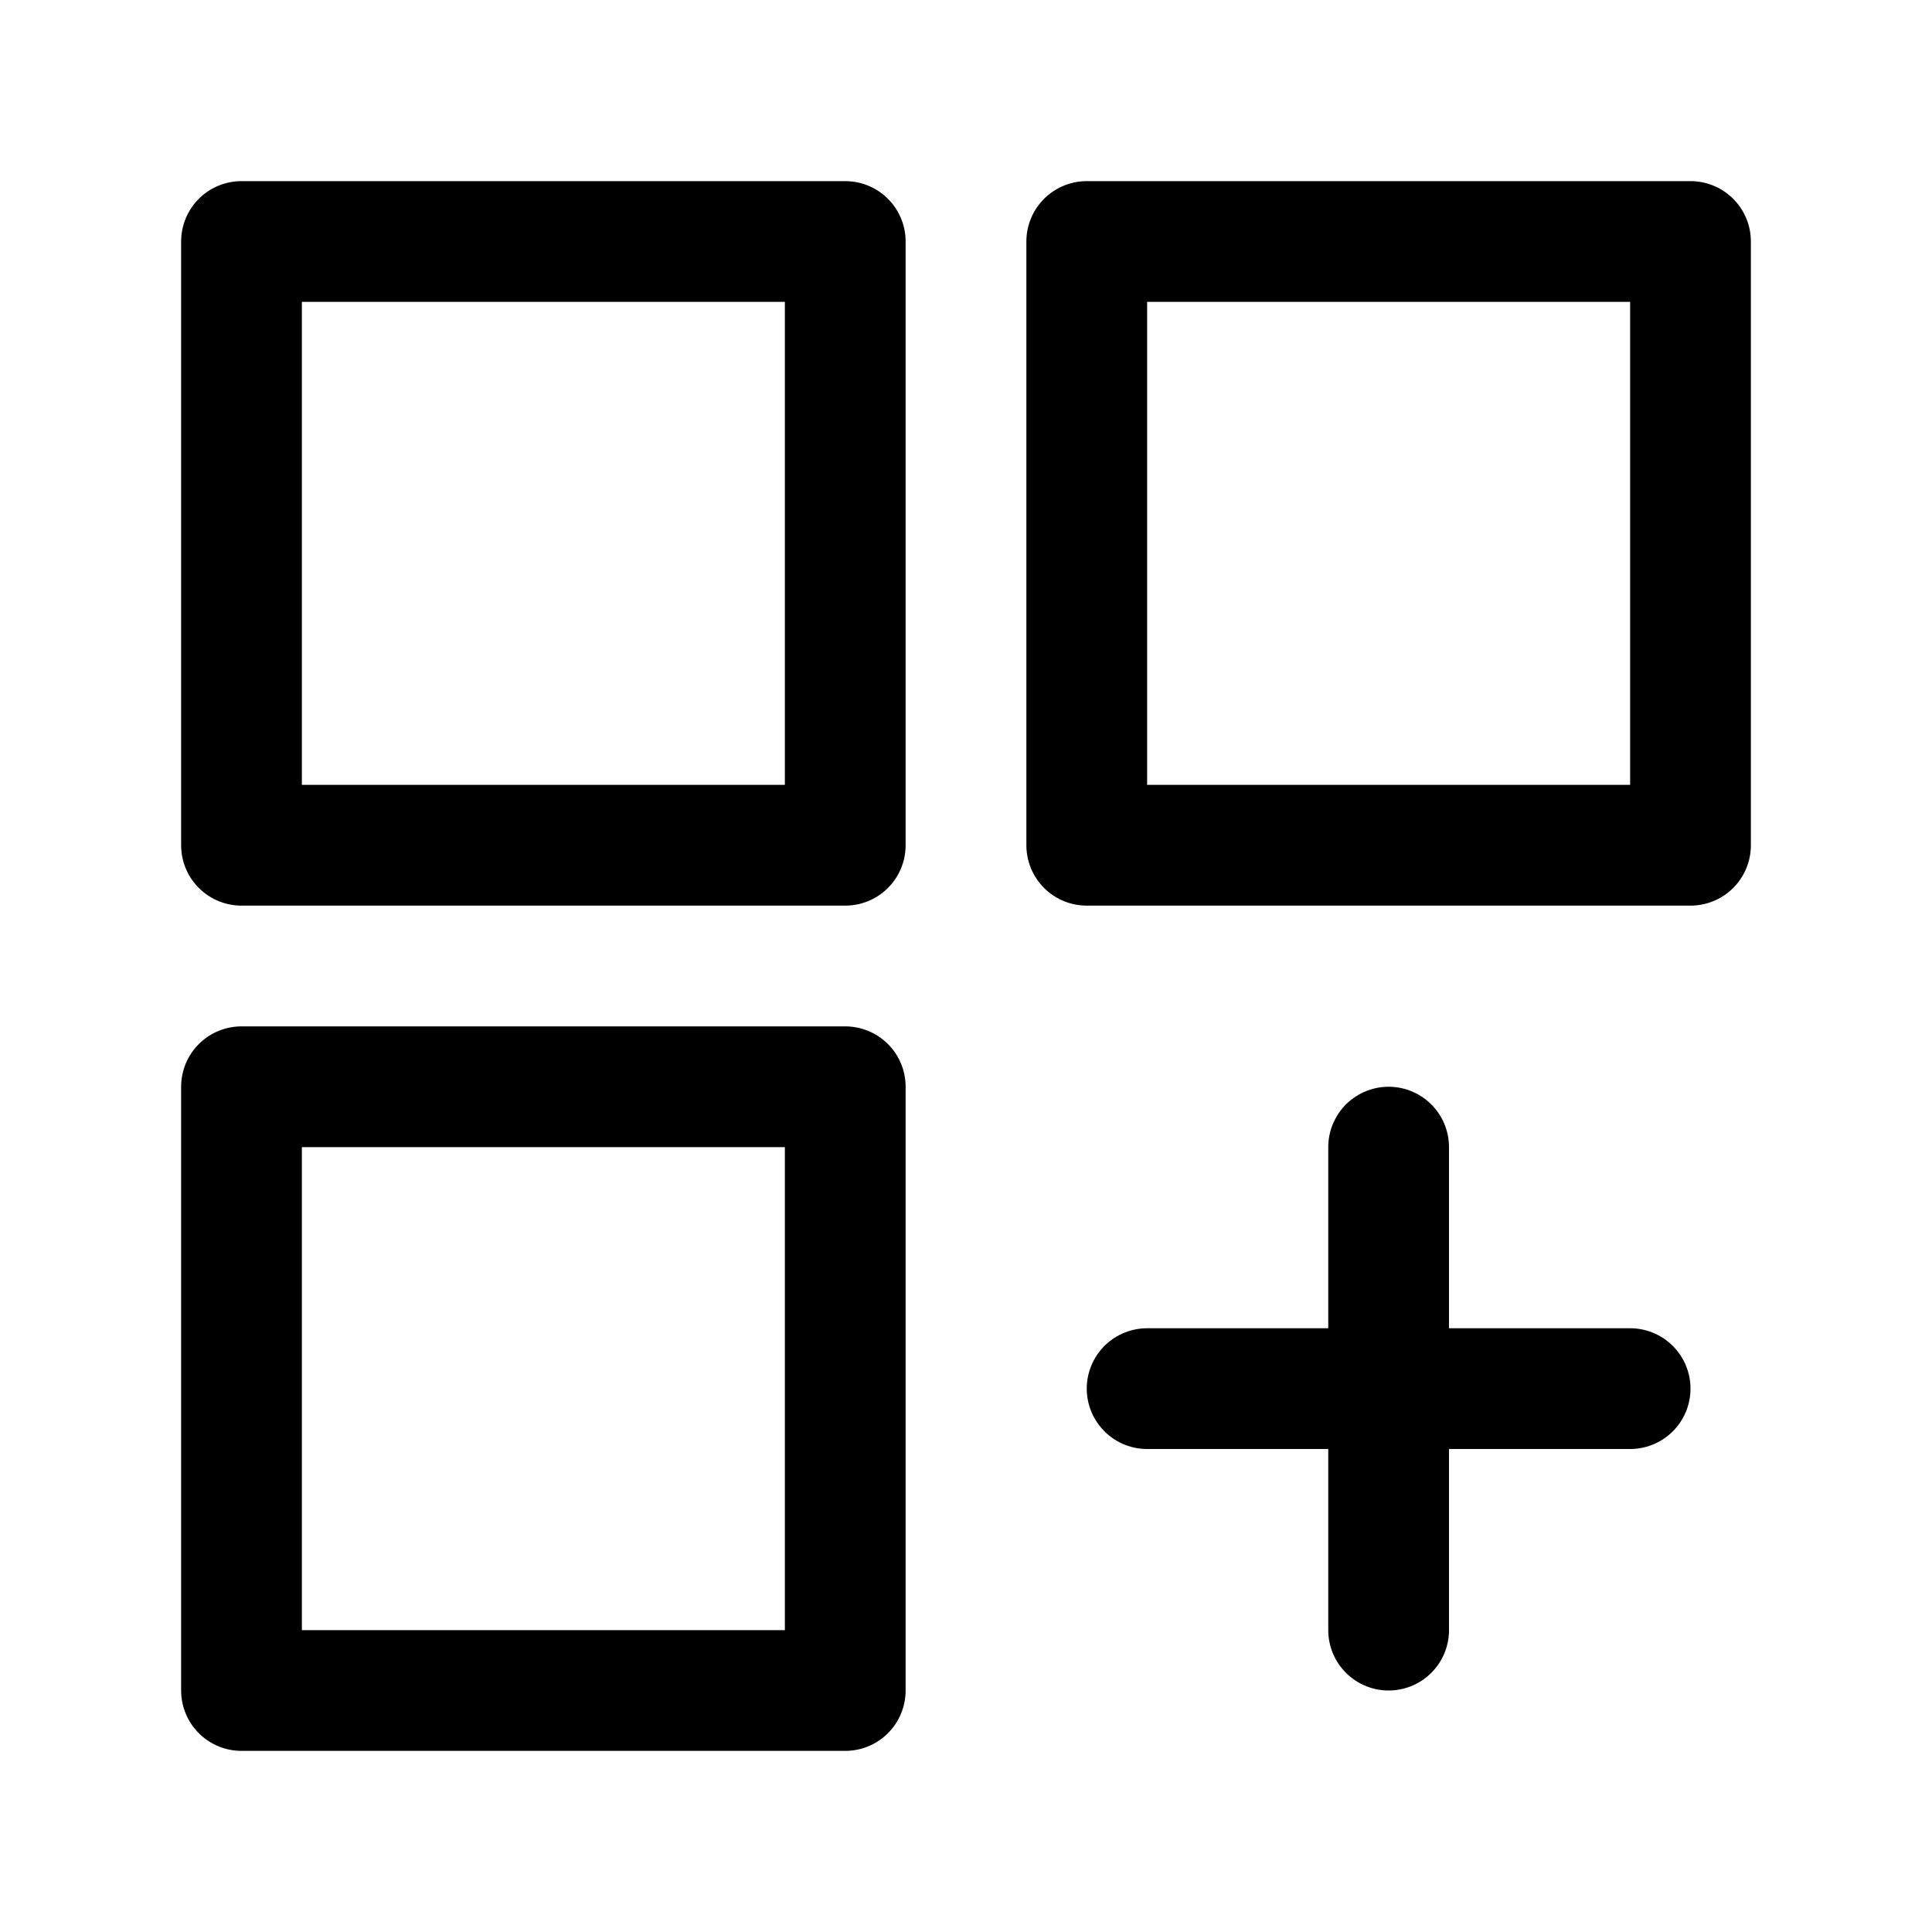
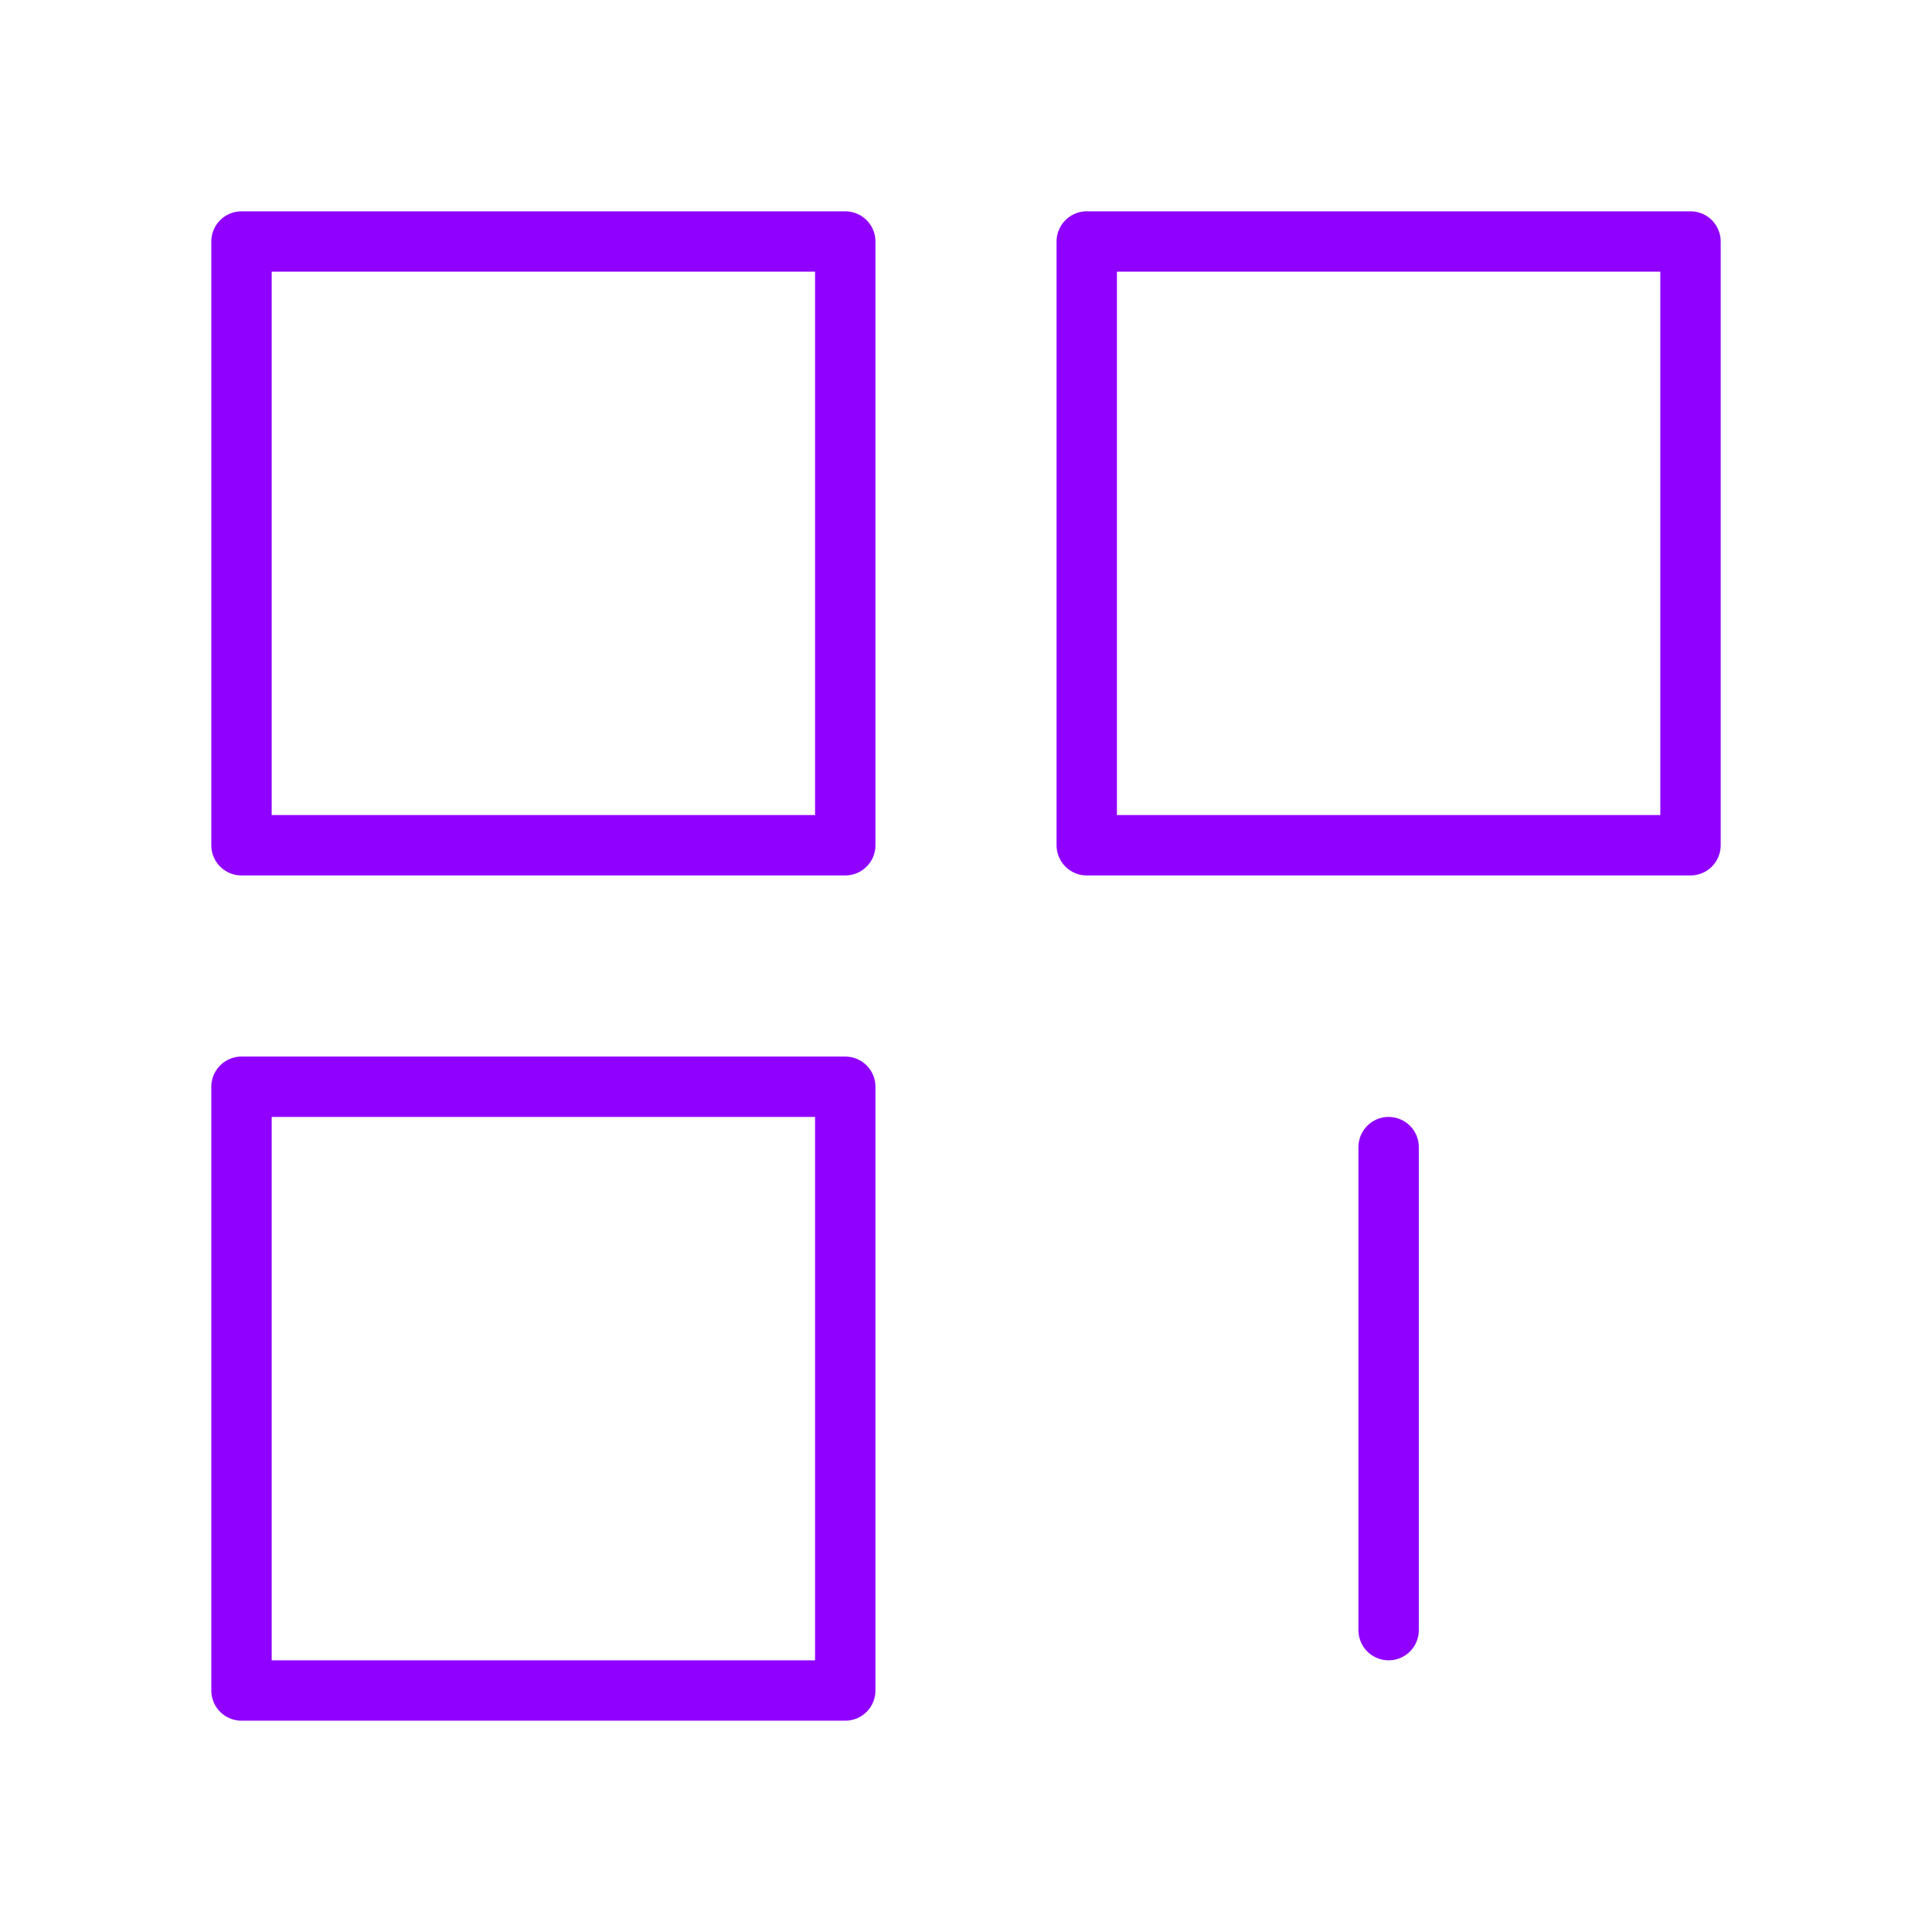
<svg xmlns="http://www.w3.org/2000/svg" version="1.1" id="Icons" x="0px" y="0px" viewBox="0 0 32 32" style="enable-background:new 0 0 32 32;" xml:space="preserve">
  <style type="text/css">
- 	.st0{fill:none;stroke:#000000;stroke-width:2;stroke-linecap:round;stroke-linejoin:round;stroke-miterlimit:10;}
- 	.st1{fill:none;stroke:#000000;stroke-width:2;stroke-linejoin:round;stroke-miterlimit:10;}
+ 	.st3{fill:none;stroke:#8F00FF;stroke-width:1;stroke-linecap:round;stroke-linejoin:round;stroke-miterlimit:10;}
+ 	.st4{fill:none;stroke:#8F00FF;stroke-width:1;stroke-linejoin:round;stroke-miterlimit:10;}
</style>
-   <rect x="4" y="4" class="st0" width="10" height="10" />
-   <rect x="4" y="18" class="st0" width="10" height="10" />
-   <rect x="18" y="4" class="st0" width="10" height="10" />
-   <line class="st0" x1="23" y1="19" x2="23" y2="27" />
+   <rect x="4" y="4" class="st3" width="10" height="10" />
+   <rect x="4" y="18" class="st3" width="10" height="10" />
+   <rect x="18" y="4" class="st3" width="10" height="10" />
+   <line class="st3" x1="23" y1="19" x2="23" y2="27" />
  <line class="st0" x1="19" y1="23" x2="27" y2="23" />
</svg>
